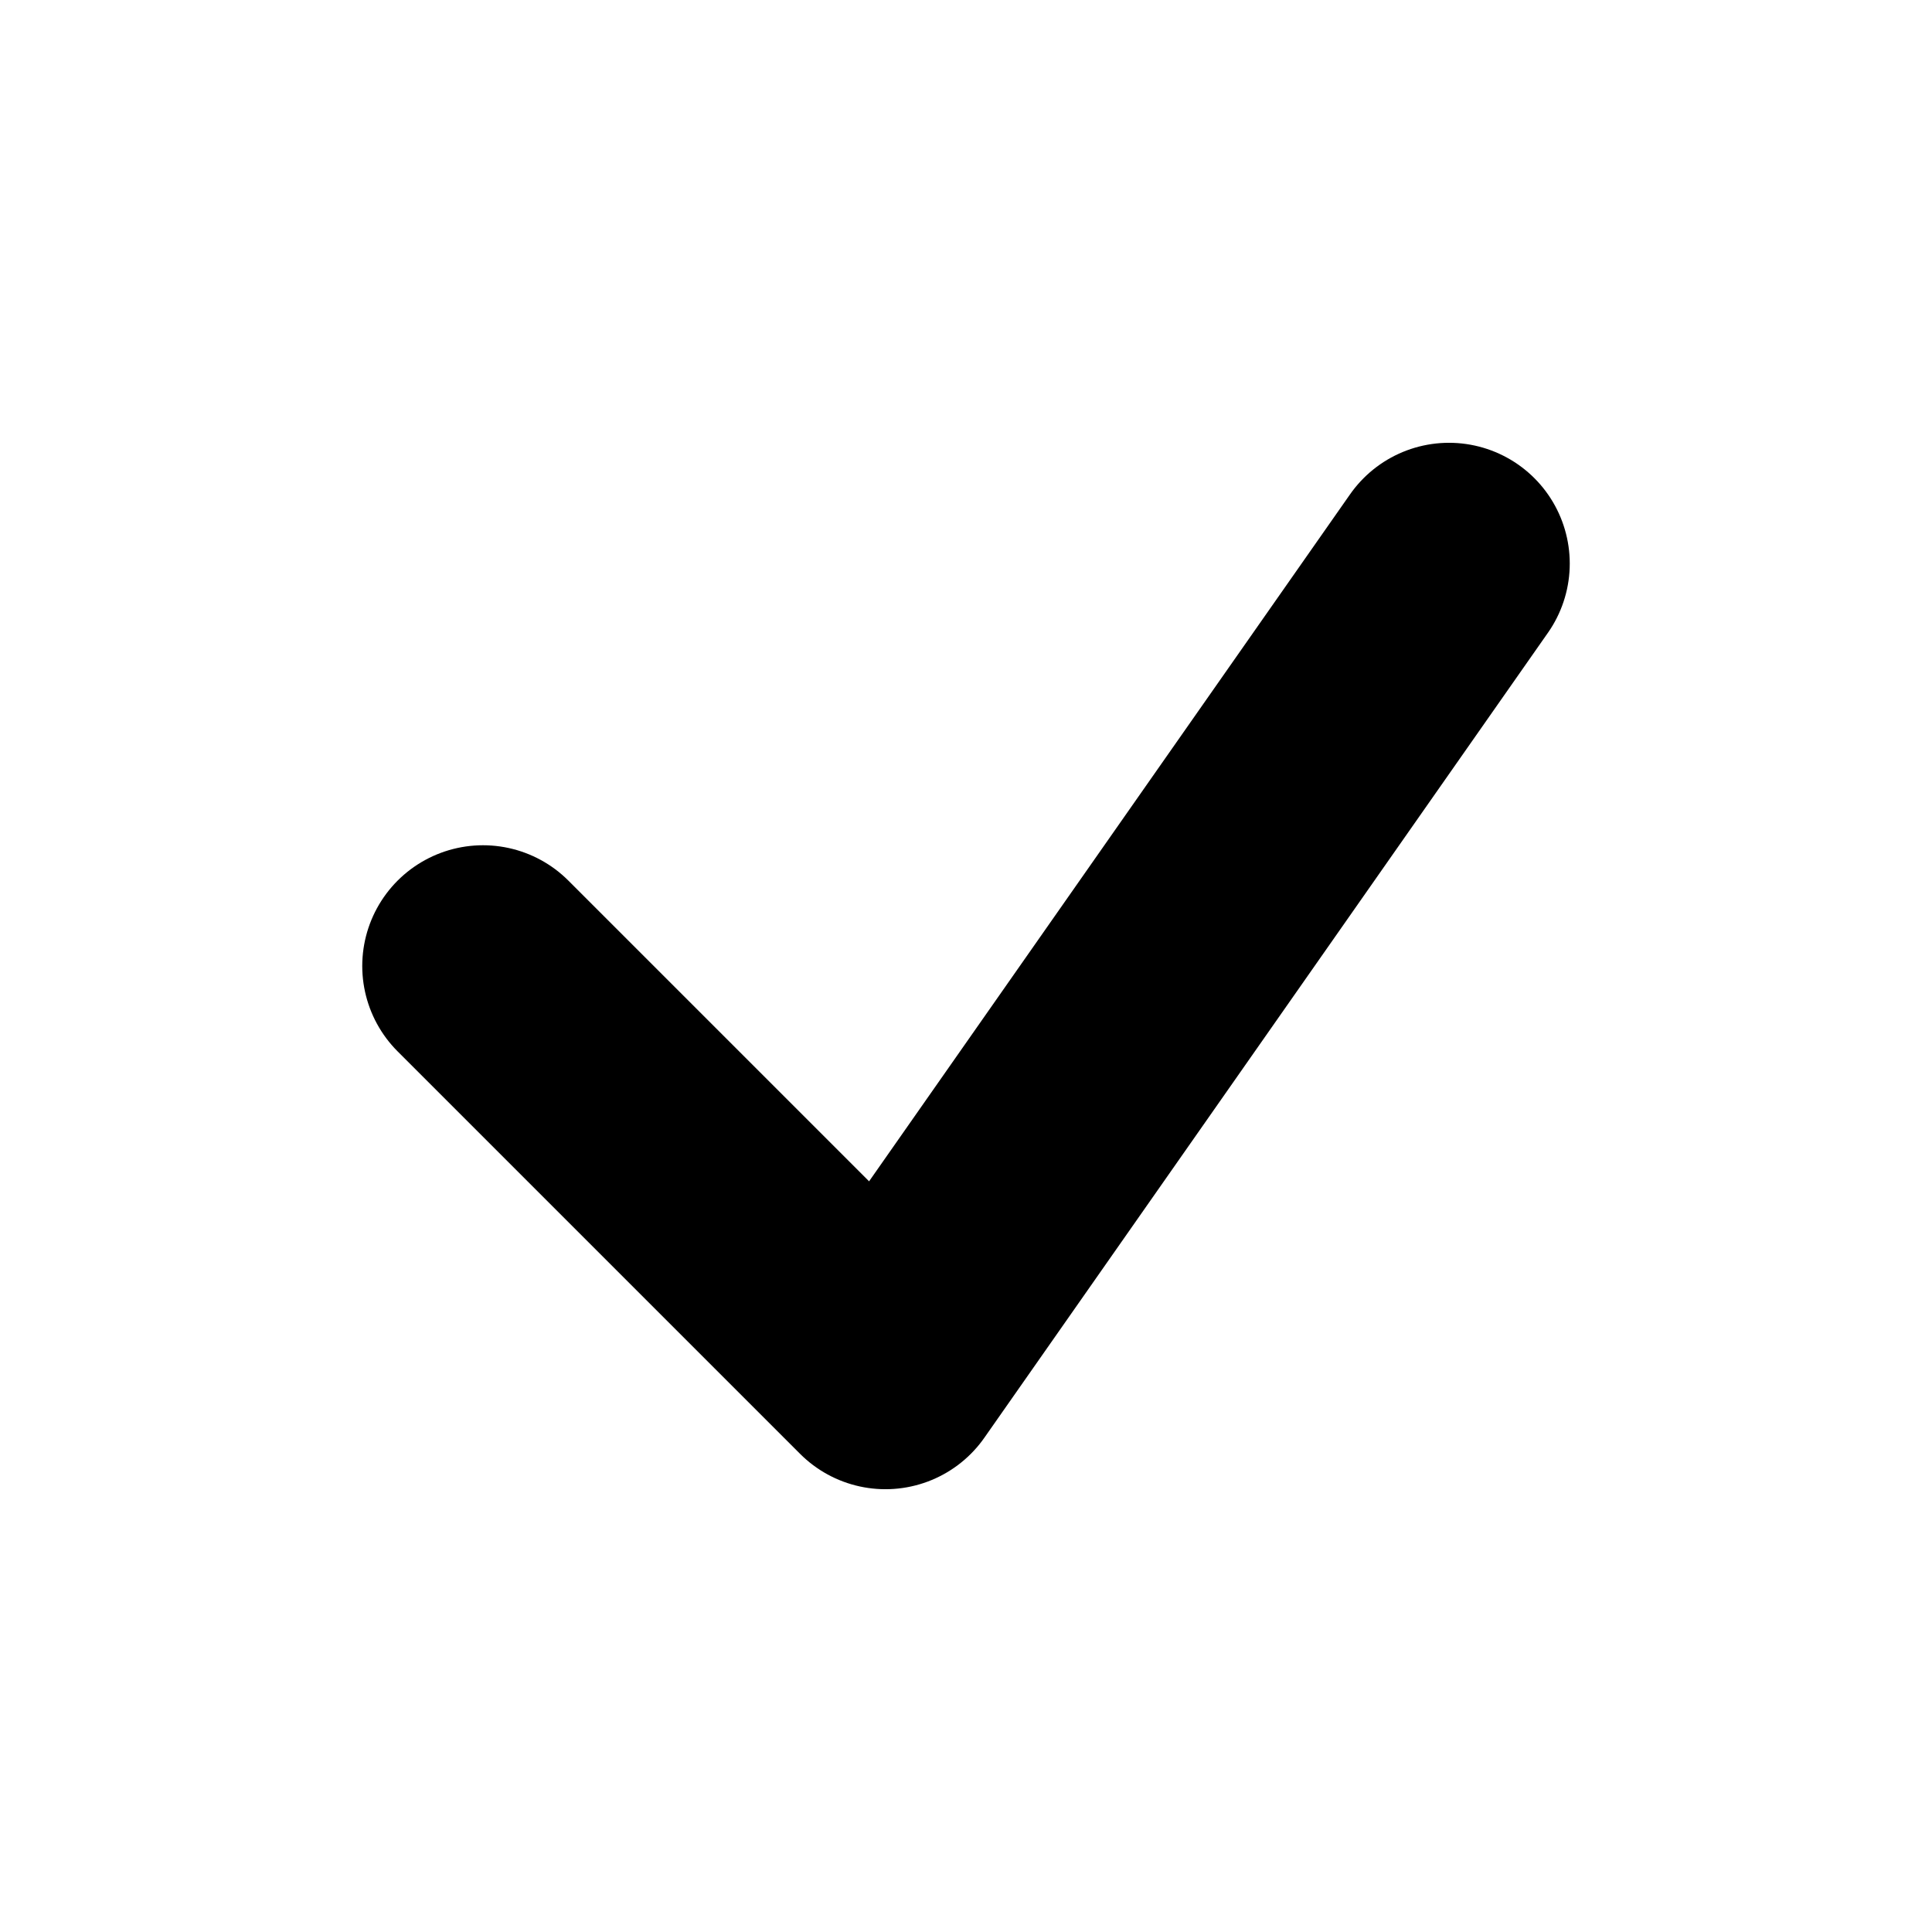
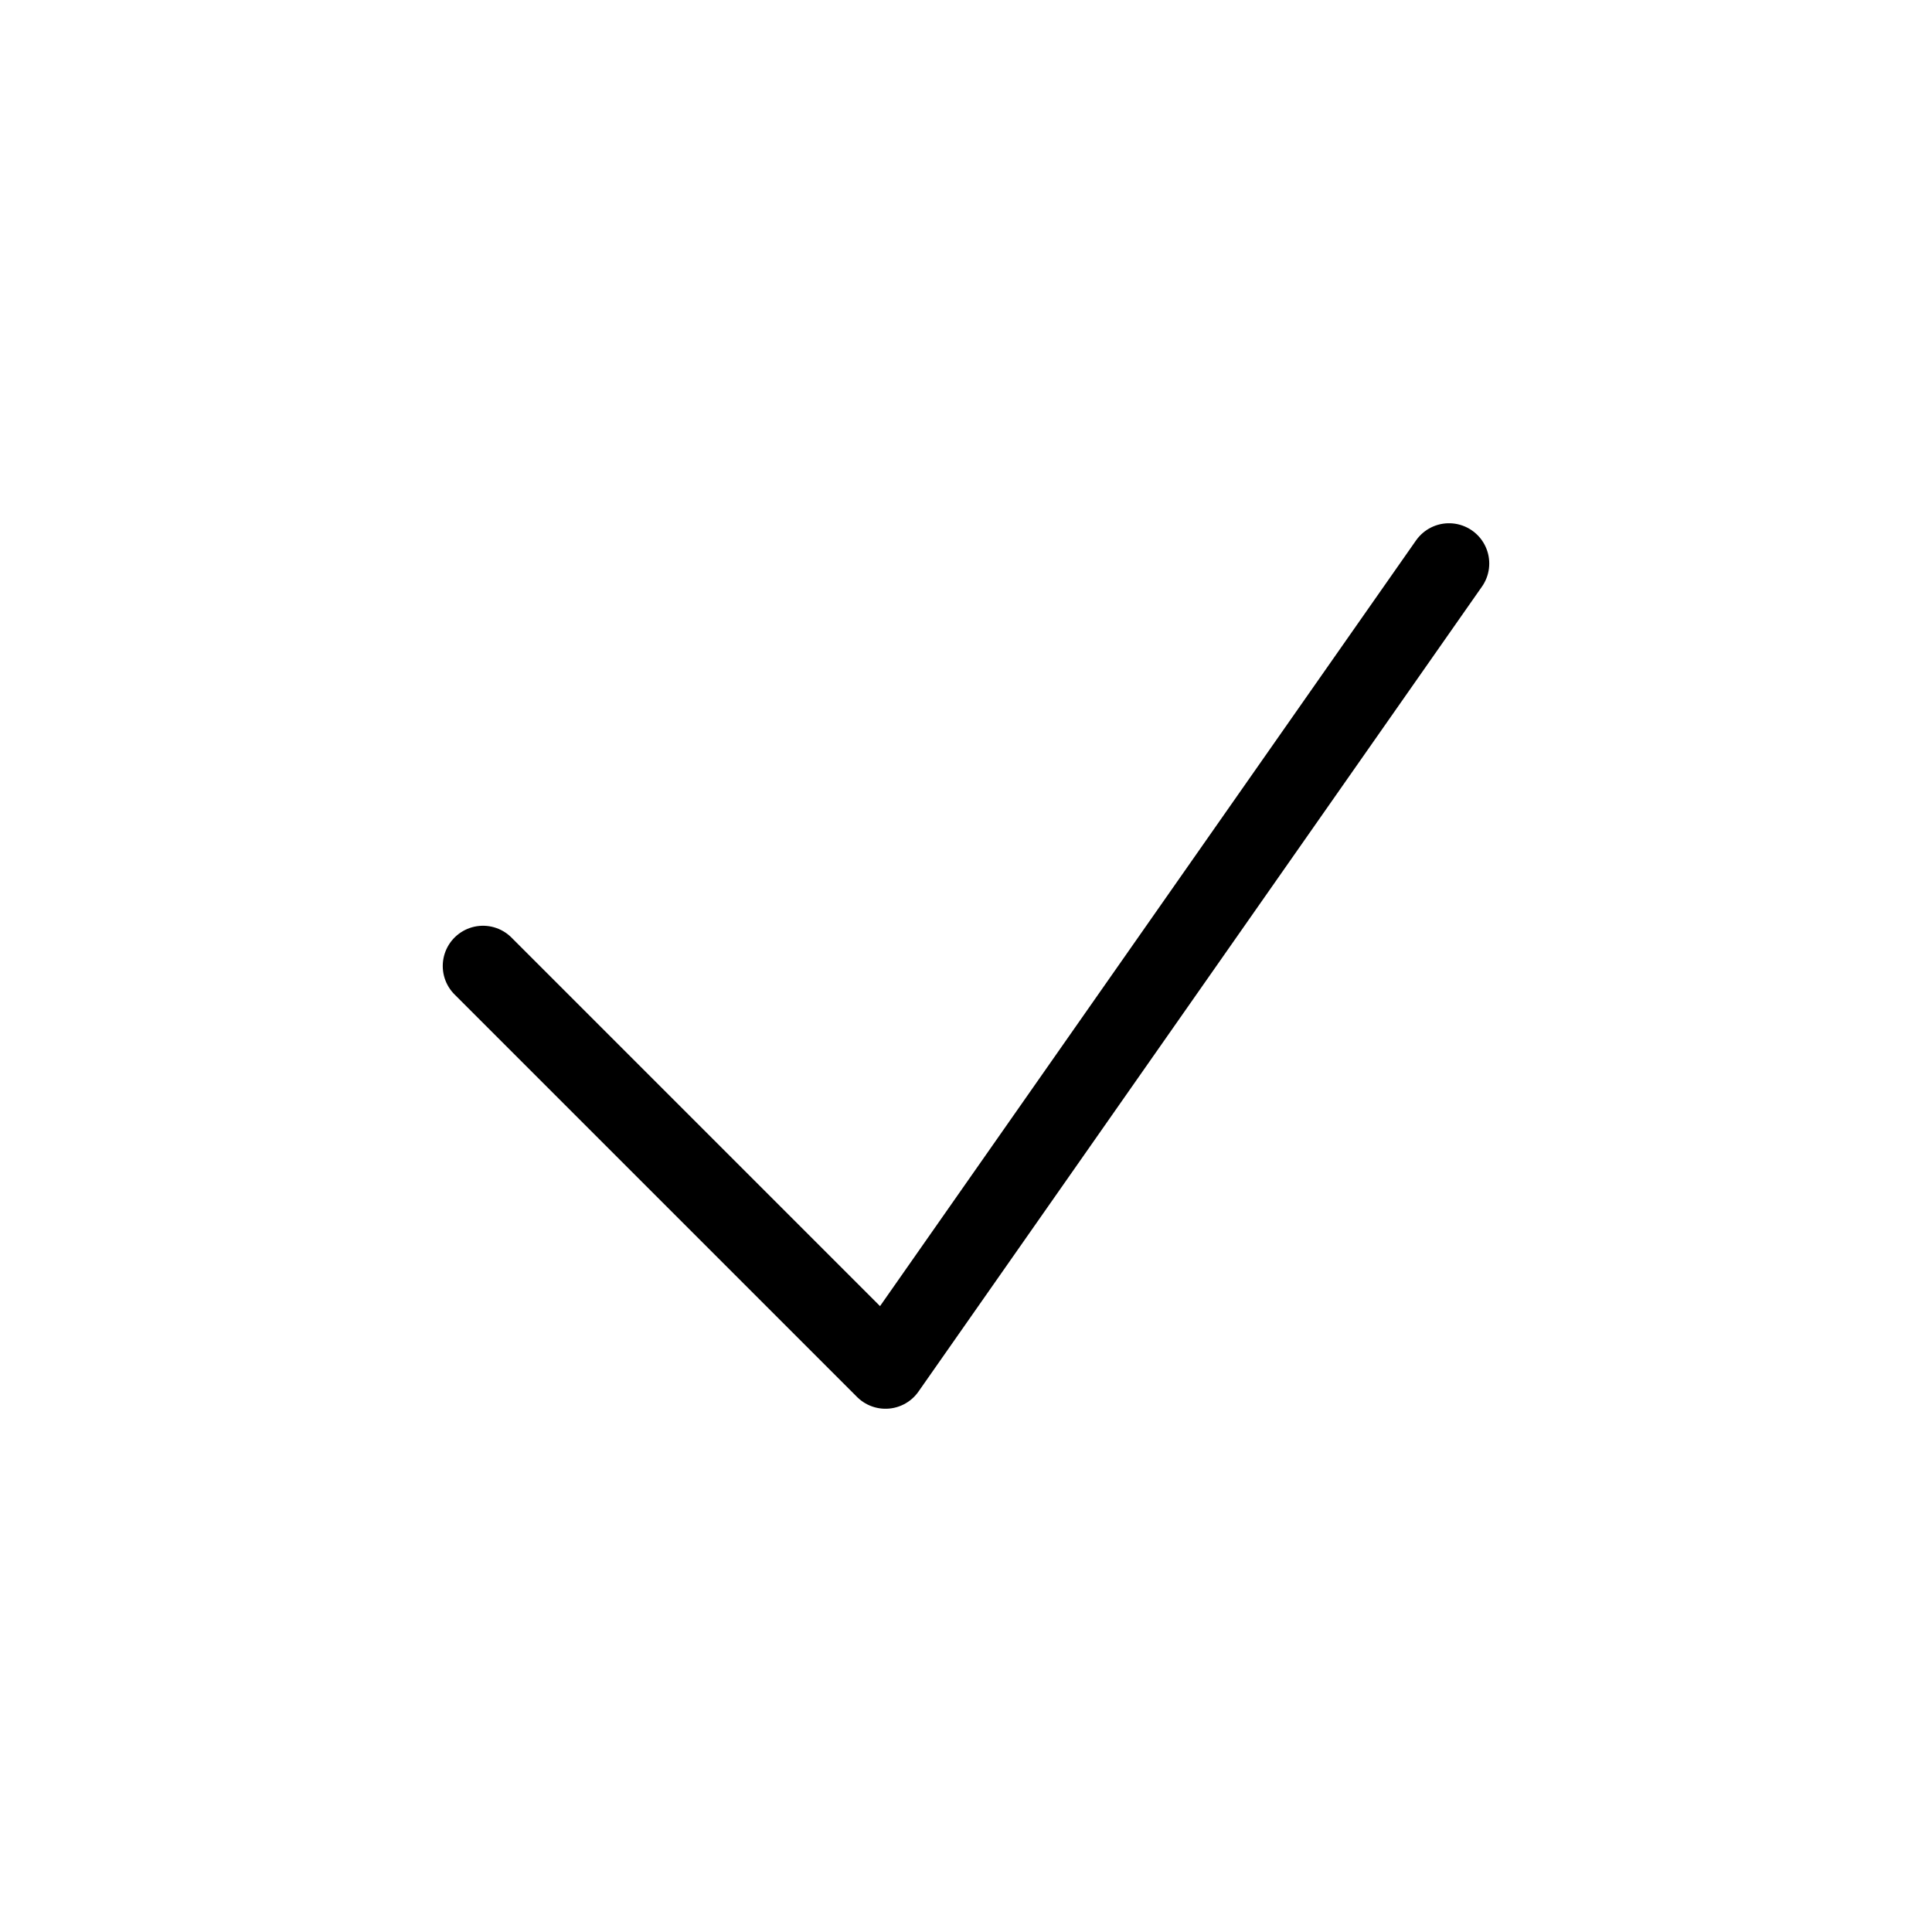
- <svg xmlns="http://www.w3.org/2000/svg" width="16" height="16" viewBox="0 0 16 16" fill="none">
-   <path d="M4 8L7.333 11.333L12 4.667" stroke="currentColor" stroke-width="2" stroke-linecap="round" stroke-linejoin="round" />
+ <svg xmlns="http://www.w3.org/2000/svg" width="48" height="48" viewBox="0 0 48 48" fill="none">
+   <path d="M12 24L22 34L36 14" stroke="currentColor" stroke-width="2" stroke-linecap="round" stroke-linejoin="round" />
</svg>
